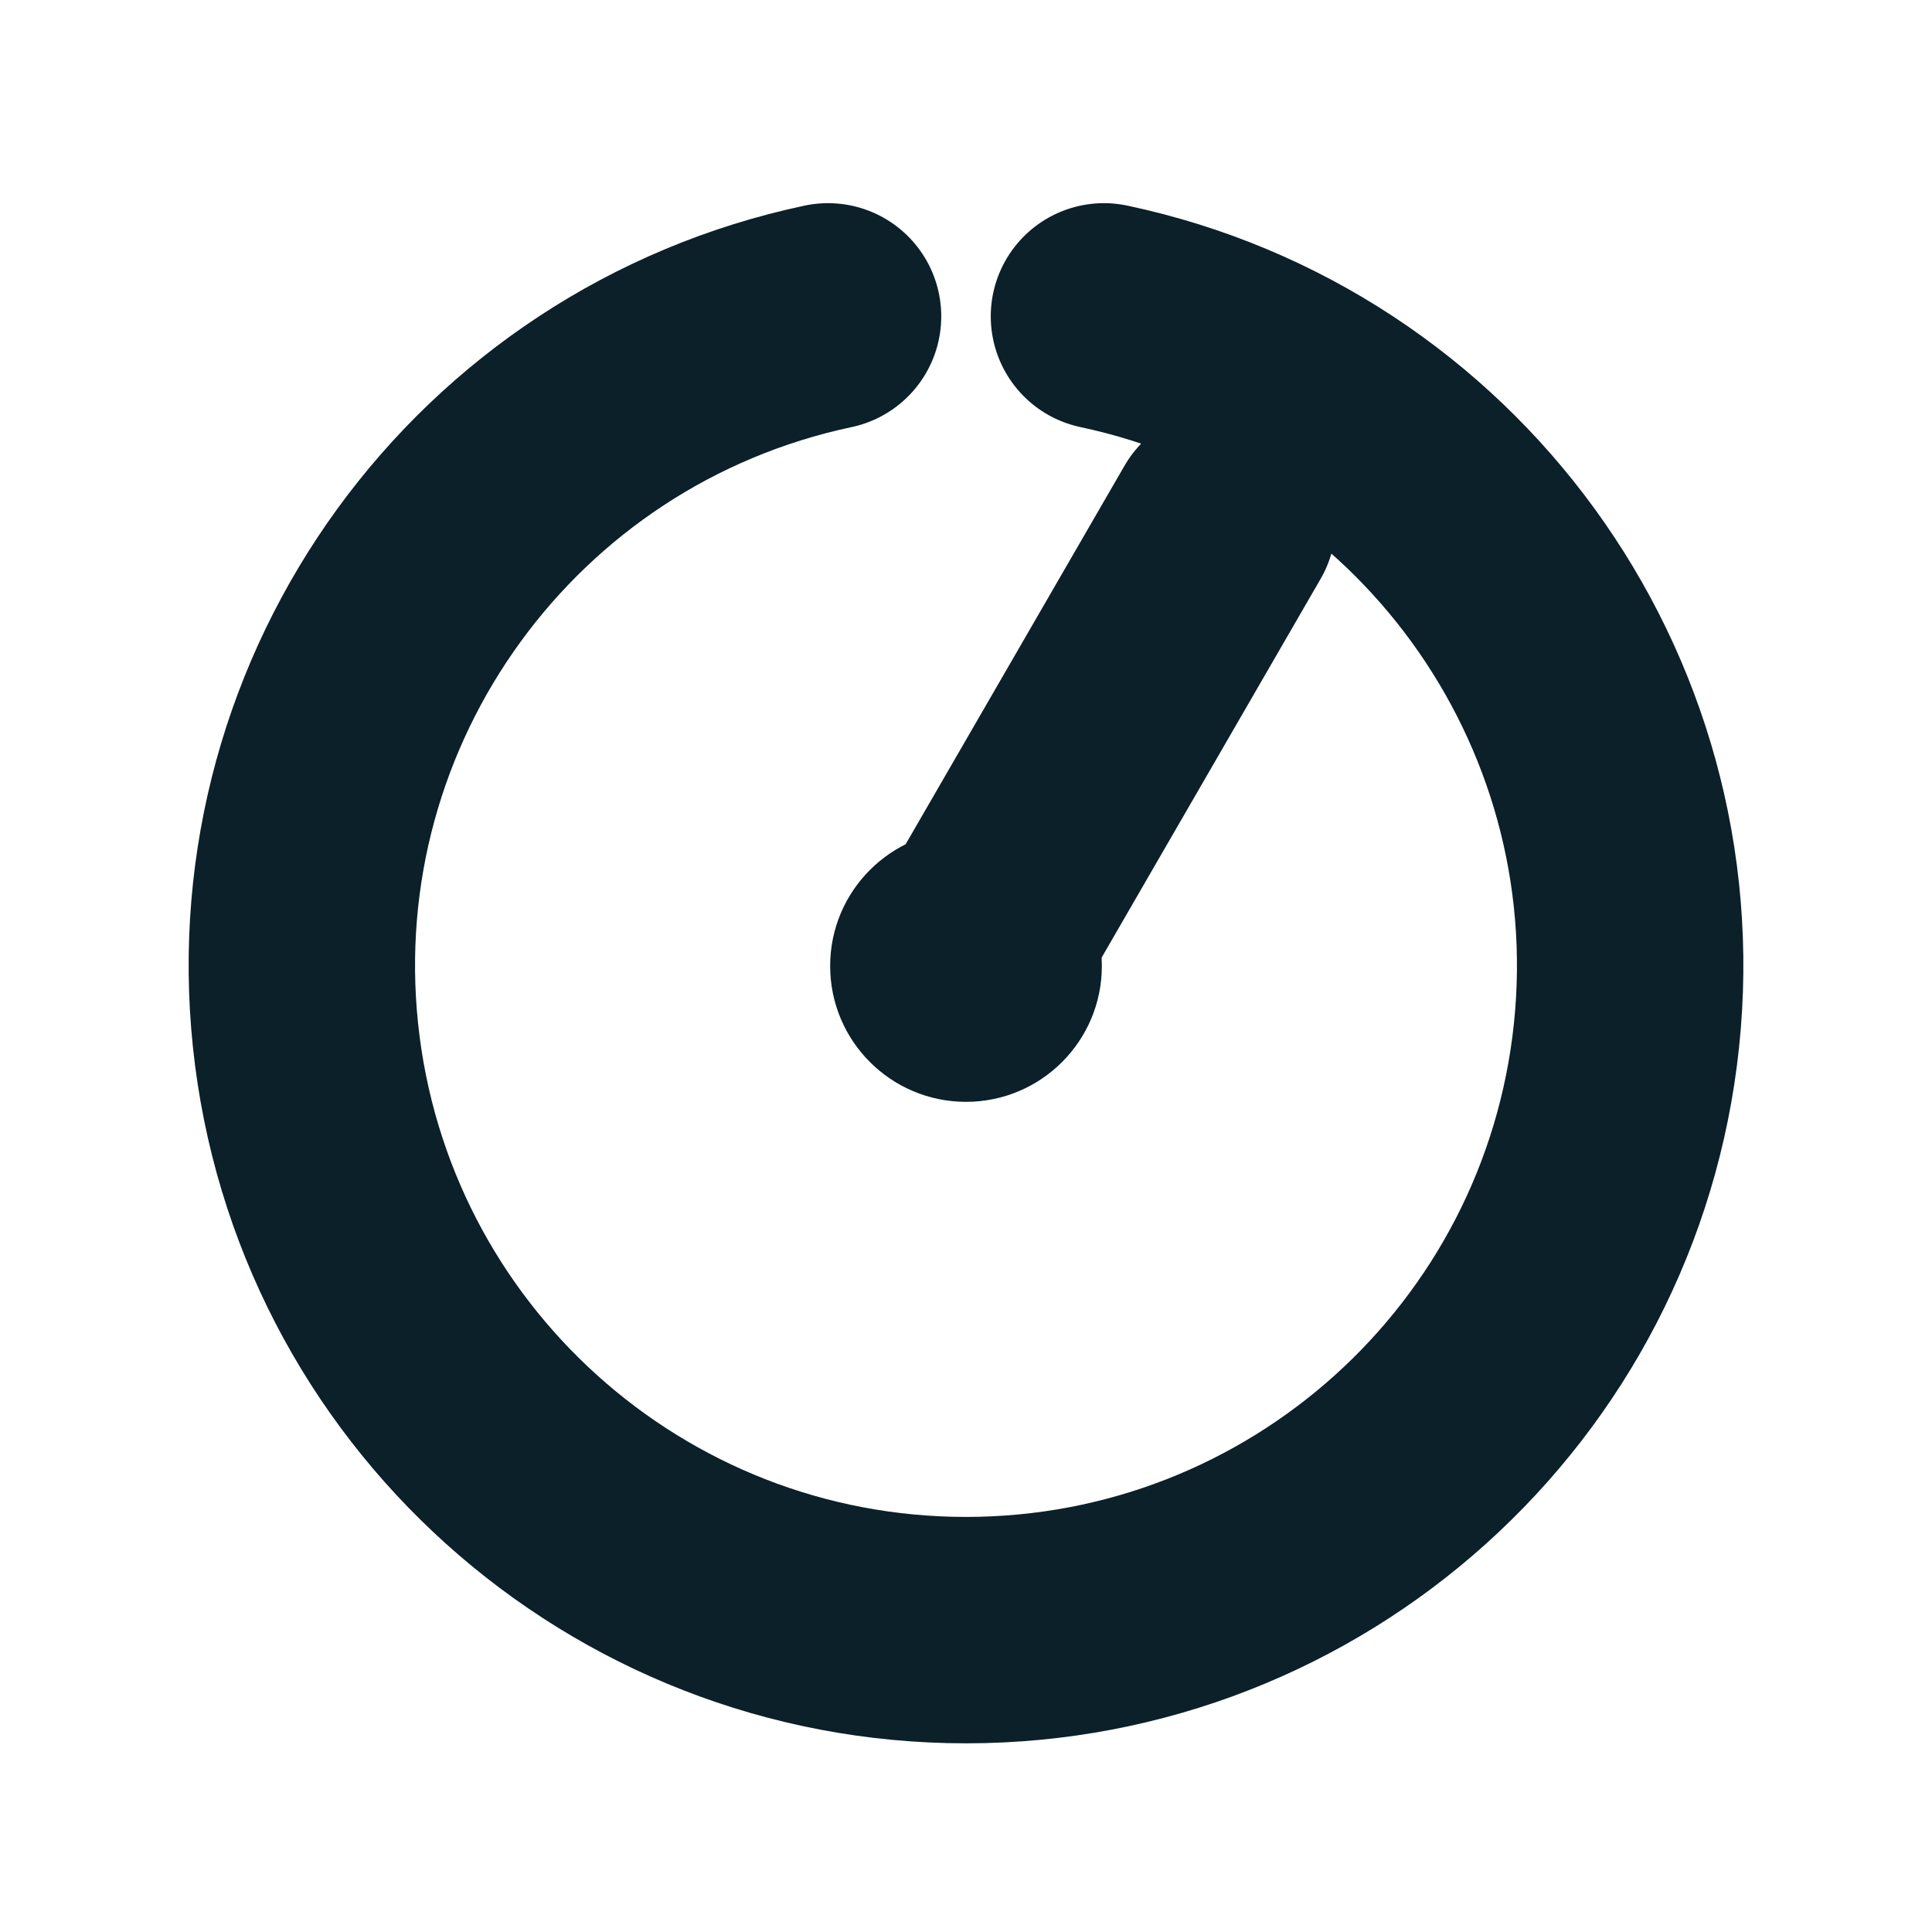
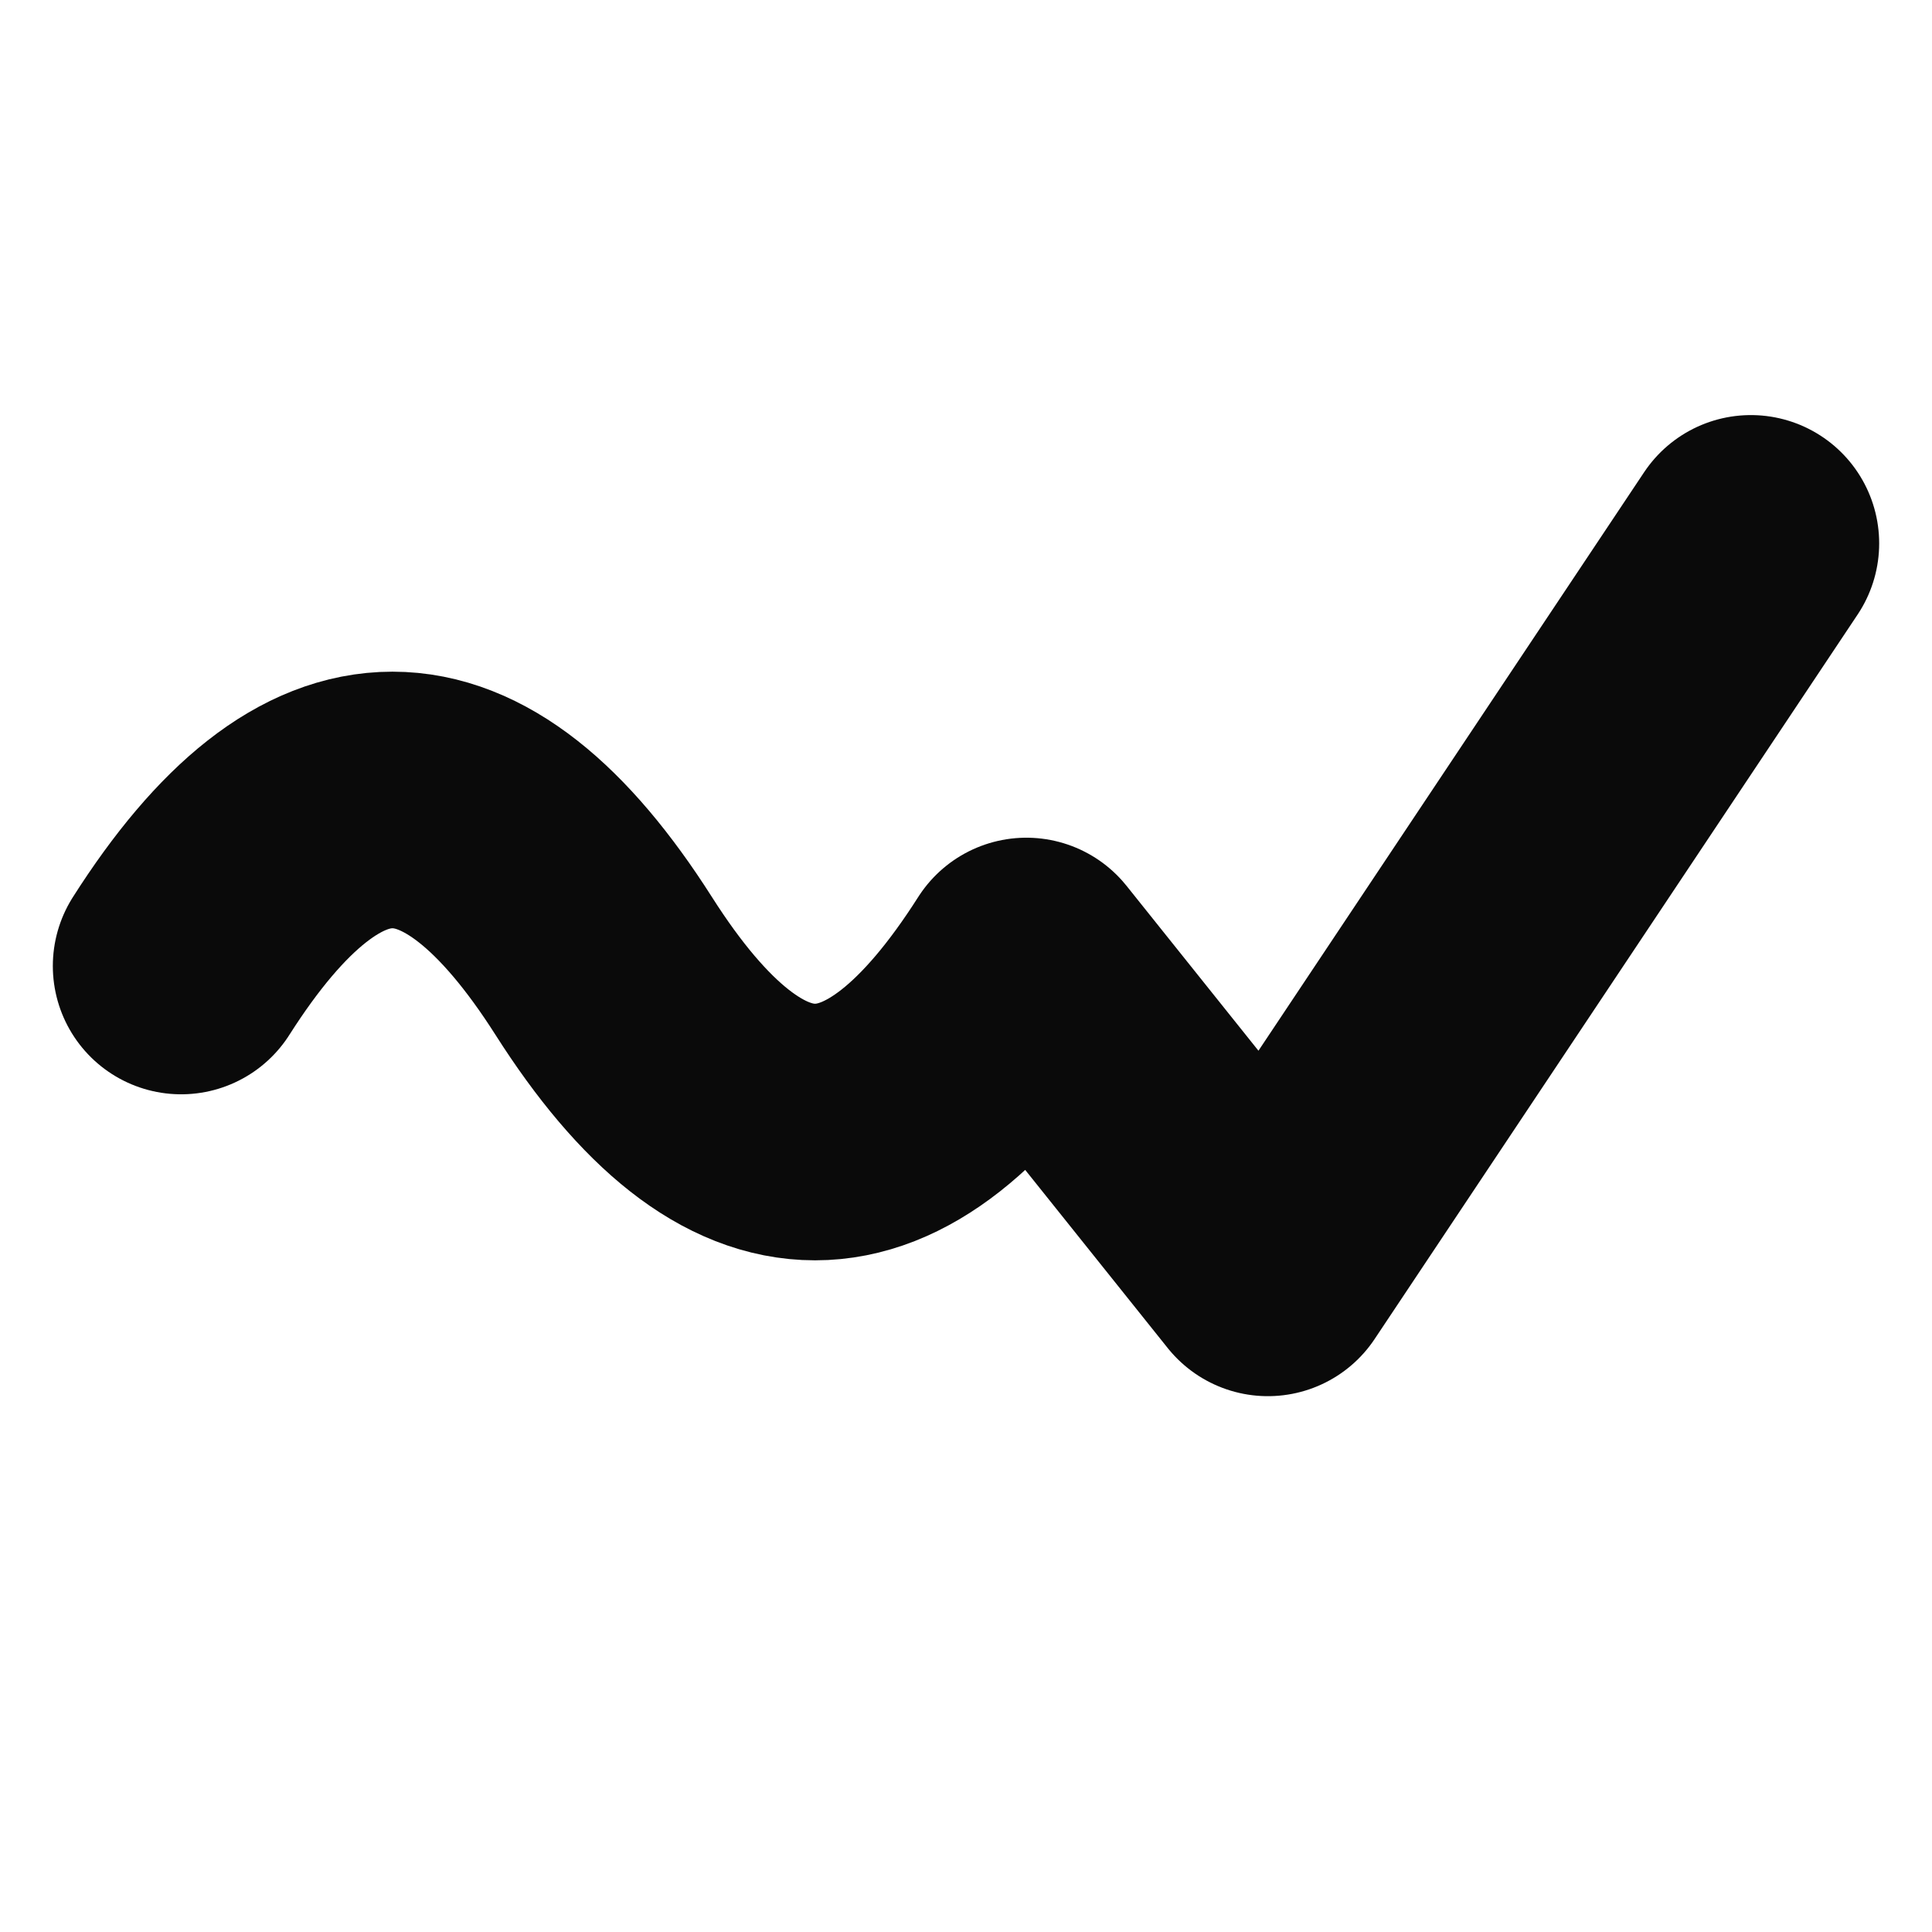
<svg xmlns="http://www.w3.org/2000/svg" viewBox="0 0 64 64" width="64" height="64" role="img" aria-label="SwimSync">
-   <g fill="none" stroke="#0b2029" stroke-width="7.5" stroke-linecap="round">
-     <path d="M36.57 10.48A22 22 0 1 1 27.43 10.48" />
-     <path d="M32 32 40.5 17.3" />
-   </g>
-   <circle cx="32" cy="32" r="4.5" fill="#0b2029" />
+   <path d="M6 32Q13 21 20 32T34 32L42 42 58 18" fill="none" stroke="#0a0a0a" stroke-width="8.5" stroke-linecap="round" stroke-linejoin="round" />
</svg>
